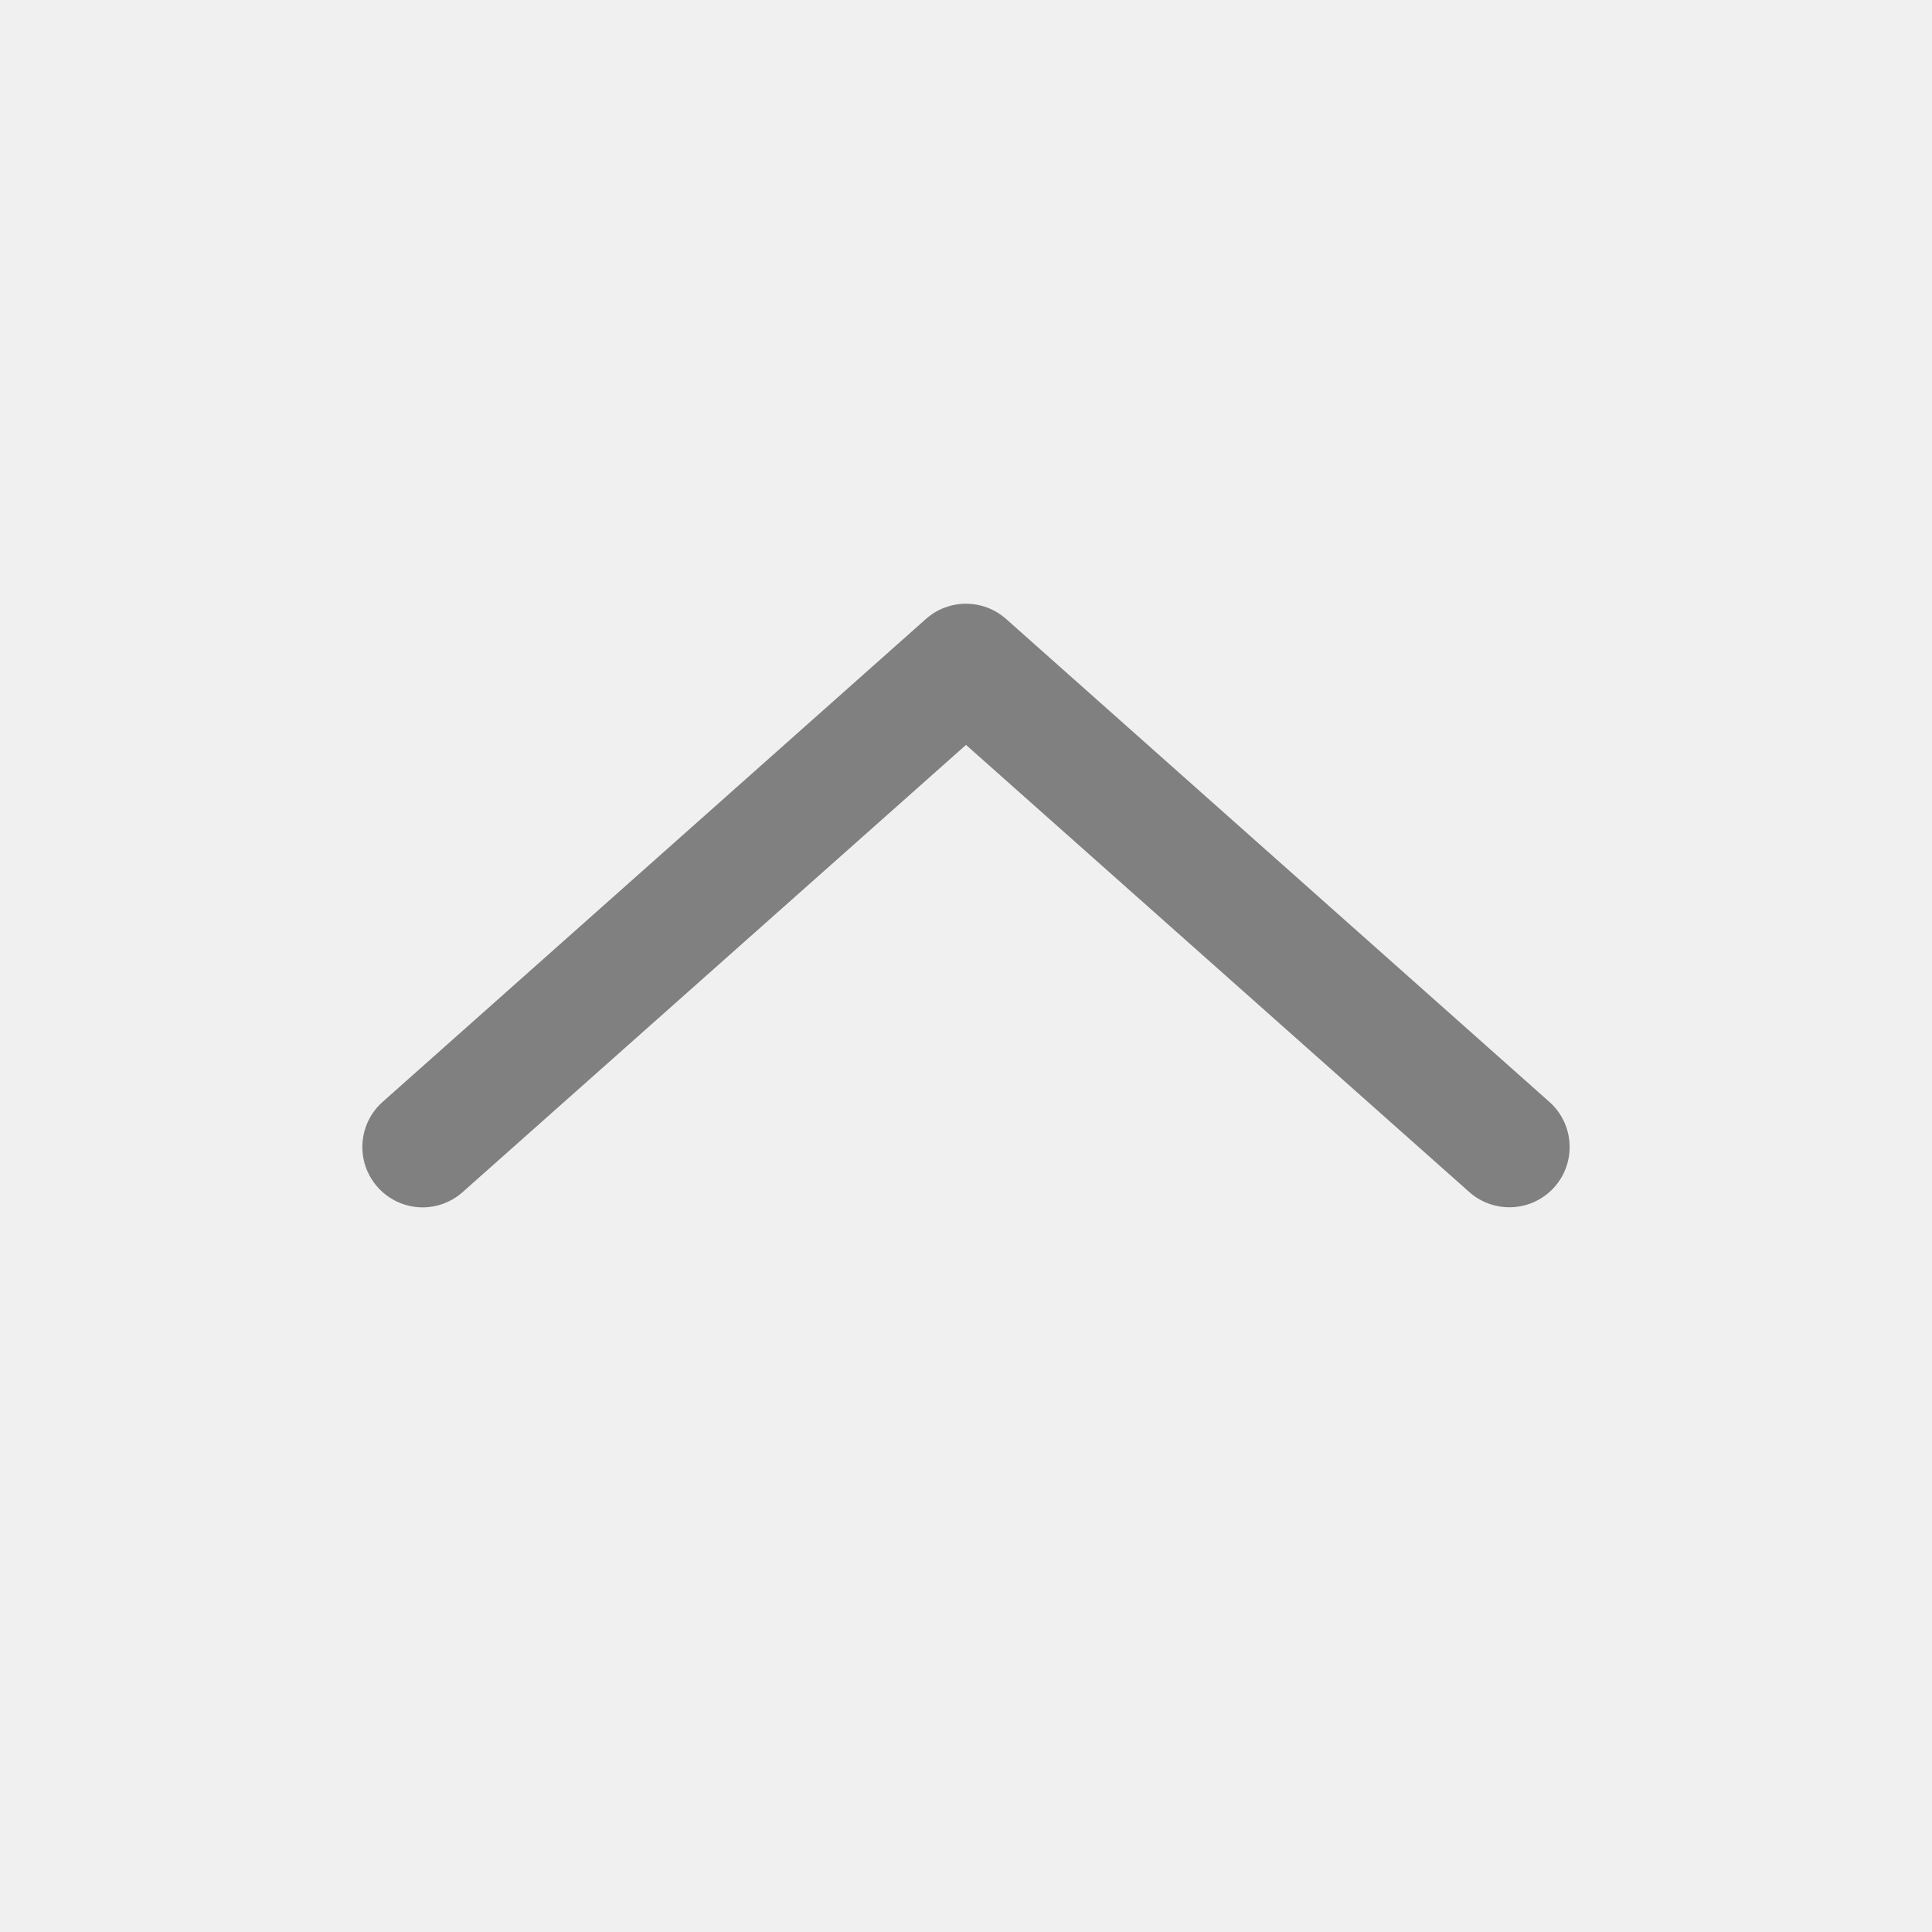
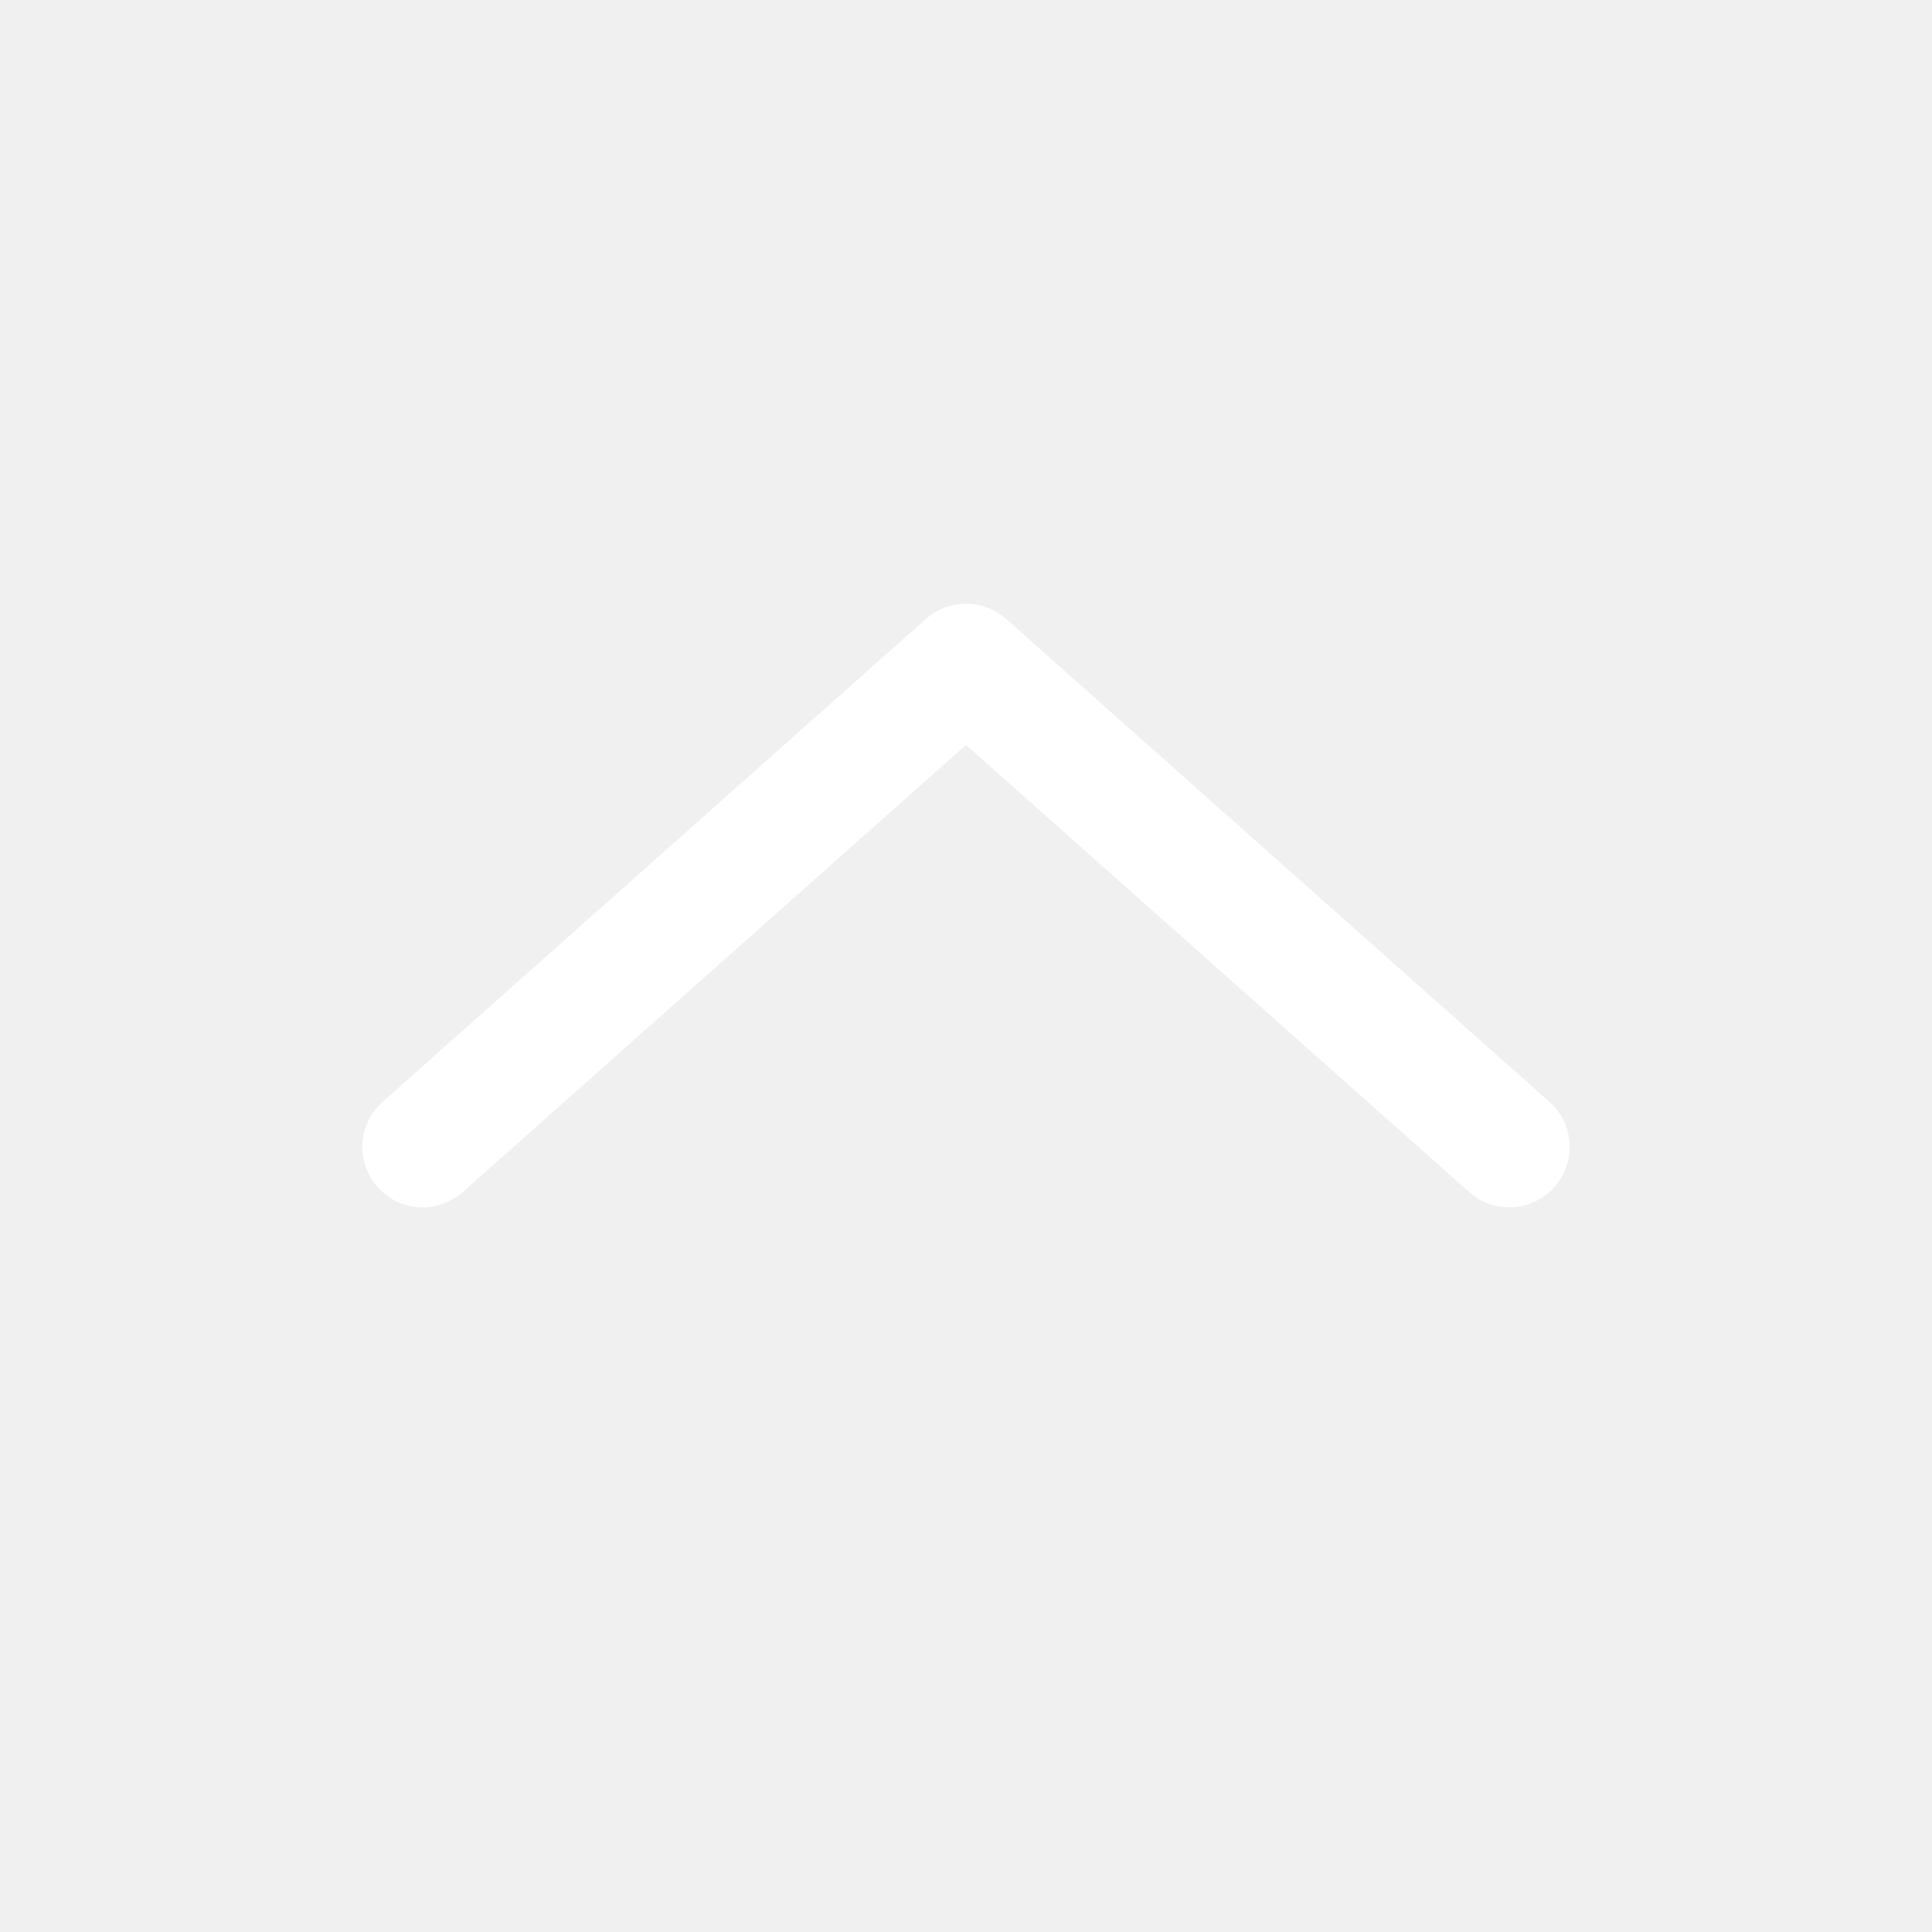
<svg xmlns="http://www.w3.org/2000/svg" height="16" width="16" version="1.1" id="svg4">
  <defs id="defs8" />
-   <path style="color:#000000;font-style:normal;font-variant:normal;font-weight:normal;font-stretch:normal;font-size:medium;line-height:normal;font-family:sans-serif;font-variant-ligatures:normal;font-variant-position:normal;font-variant-caps:normal;font-variant-numeric:normal;font-variant-alternates:normal;font-variant-east-asian:normal;font-feature-settings:normal;font-variation-settings:normal;text-indent:0;text-align:start;text-decoration:none;text-decoration-line:none;text-decoration-style:solid;text-decoration-color:#000000;letter-spacing:normal;word-spacing:normal;text-transform:none;writing-mode:lr-tb;direction:ltr;text-orientation:mixed;dominant-baseline:auto;baseline-shift:baseline;text-anchor:start;white-space:normal;shape-padding:0;shape-margin:0;inline-size:0;clip-rule:nonzero;display:inline;overflow:visible;visibility:visible;opacity:1;isolation:auto;mix-blend-mode:normal;color-interpolation:sRGB;color-interpolation-filters:linearRGB;solid-color:#000000;solid-opacity:1;vector-effect:none;fill:#808080;fill-opacity:1;fill-rule:nonzero;stroke:none;stroke-width:1px;stroke-linecap:round;stroke-linejoin:round;stroke-miterlimit:4;stroke-dasharray:none;stroke-dashoffset:0;stroke-opacity:1;color-rendering:auto;image-rendering:auto;shape-rendering:auto;text-rendering:auto;enable-background:accumulate;stop-color:#000000;stop-opacity:1" d="M 3.506,9.999 A 0.5,0.5 0 0 1 3.127,9.831 0.5,0.5 0 0 1 3.168,9.126 l 4.5,-4 a 0.5,0.5 0 0 1 0.664,0 L 12.832,9.126 a 0.5,0.5 0 0 1 0.041,0.705 0.5,0.5 0 0 1 -0.705,0.041 L 8,6.169 3.832,9.872 A 0.5,0.5 0 0 1 3.506,9.999 Z" id="path853" />
+   <path style="color:#000000;font-style:normal;font-variant:normal;font-weight:normal;font-stretch:normal;font-size:medium;line-height:normal;font-family:sans-serif;font-variant-ligatures:normal;font-variant-position:normal;font-variant-caps:normal;font-variant-numeric:normal;font-variant-alternates:normal;font-variant-east-asian:normal;font-feature-settings:normal;font-variation-settings:normal;text-indent:0;text-align:start;text-decoration:none;text-decoration-line:none;text-decoration-style:solid;text-decoration-color:#000000;letter-spacing:normal;word-spacing:normal;text-transform:none;writing-mode:lr-tb;direction:ltr;text-orientation:mixed;dominant-baseline:auto;baseline-shift:baseline;text-anchor:start;white-space:normal;shape-padding:0;shape-margin:0;inline-size:0;clip-rule:nonzero;display:inline;overflow:visible;visibility:visible;opacity:1;isolation:auto;mix-blend-mode:normal;color-interpolation:sRGB;color-interpolation-filters:linearRGB;solid-color:#000000;solid-opacity:1;vector-effect:none;fill:#ffffff;fill-opacity:1;fill-rule:nonzero;stroke:none;stroke-width:1px;stroke-linecap:round;stroke-linejoin:round;stroke-miterlimit:4;stroke-dasharray:none;stroke-dashoffset:0;stroke-opacity:1;color-rendering:auto;image-rendering:auto;shape-rendering:auto;text-rendering:auto;enable-background:accumulate;stop-color:#000000;stop-opacity:1" d="M 3.506,9.999 A 0.5,0.5 0 0 1 3.127,9.831 0.5,0.5 0 0 1 3.168,9.126 l 4.5,-4 a 0.5,0.5 0 0 1 0.664,0 L 12.832,9.126 a 0.5,0.5 0 0 1 0.041,0.705 0.5,0.5 0 0 1 -0.705,0.041 L 8,6.169 3.832,9.872 A 0.5,0.5 0 0 1 3.506,9.999 Z" id="path853" />
</svg>
